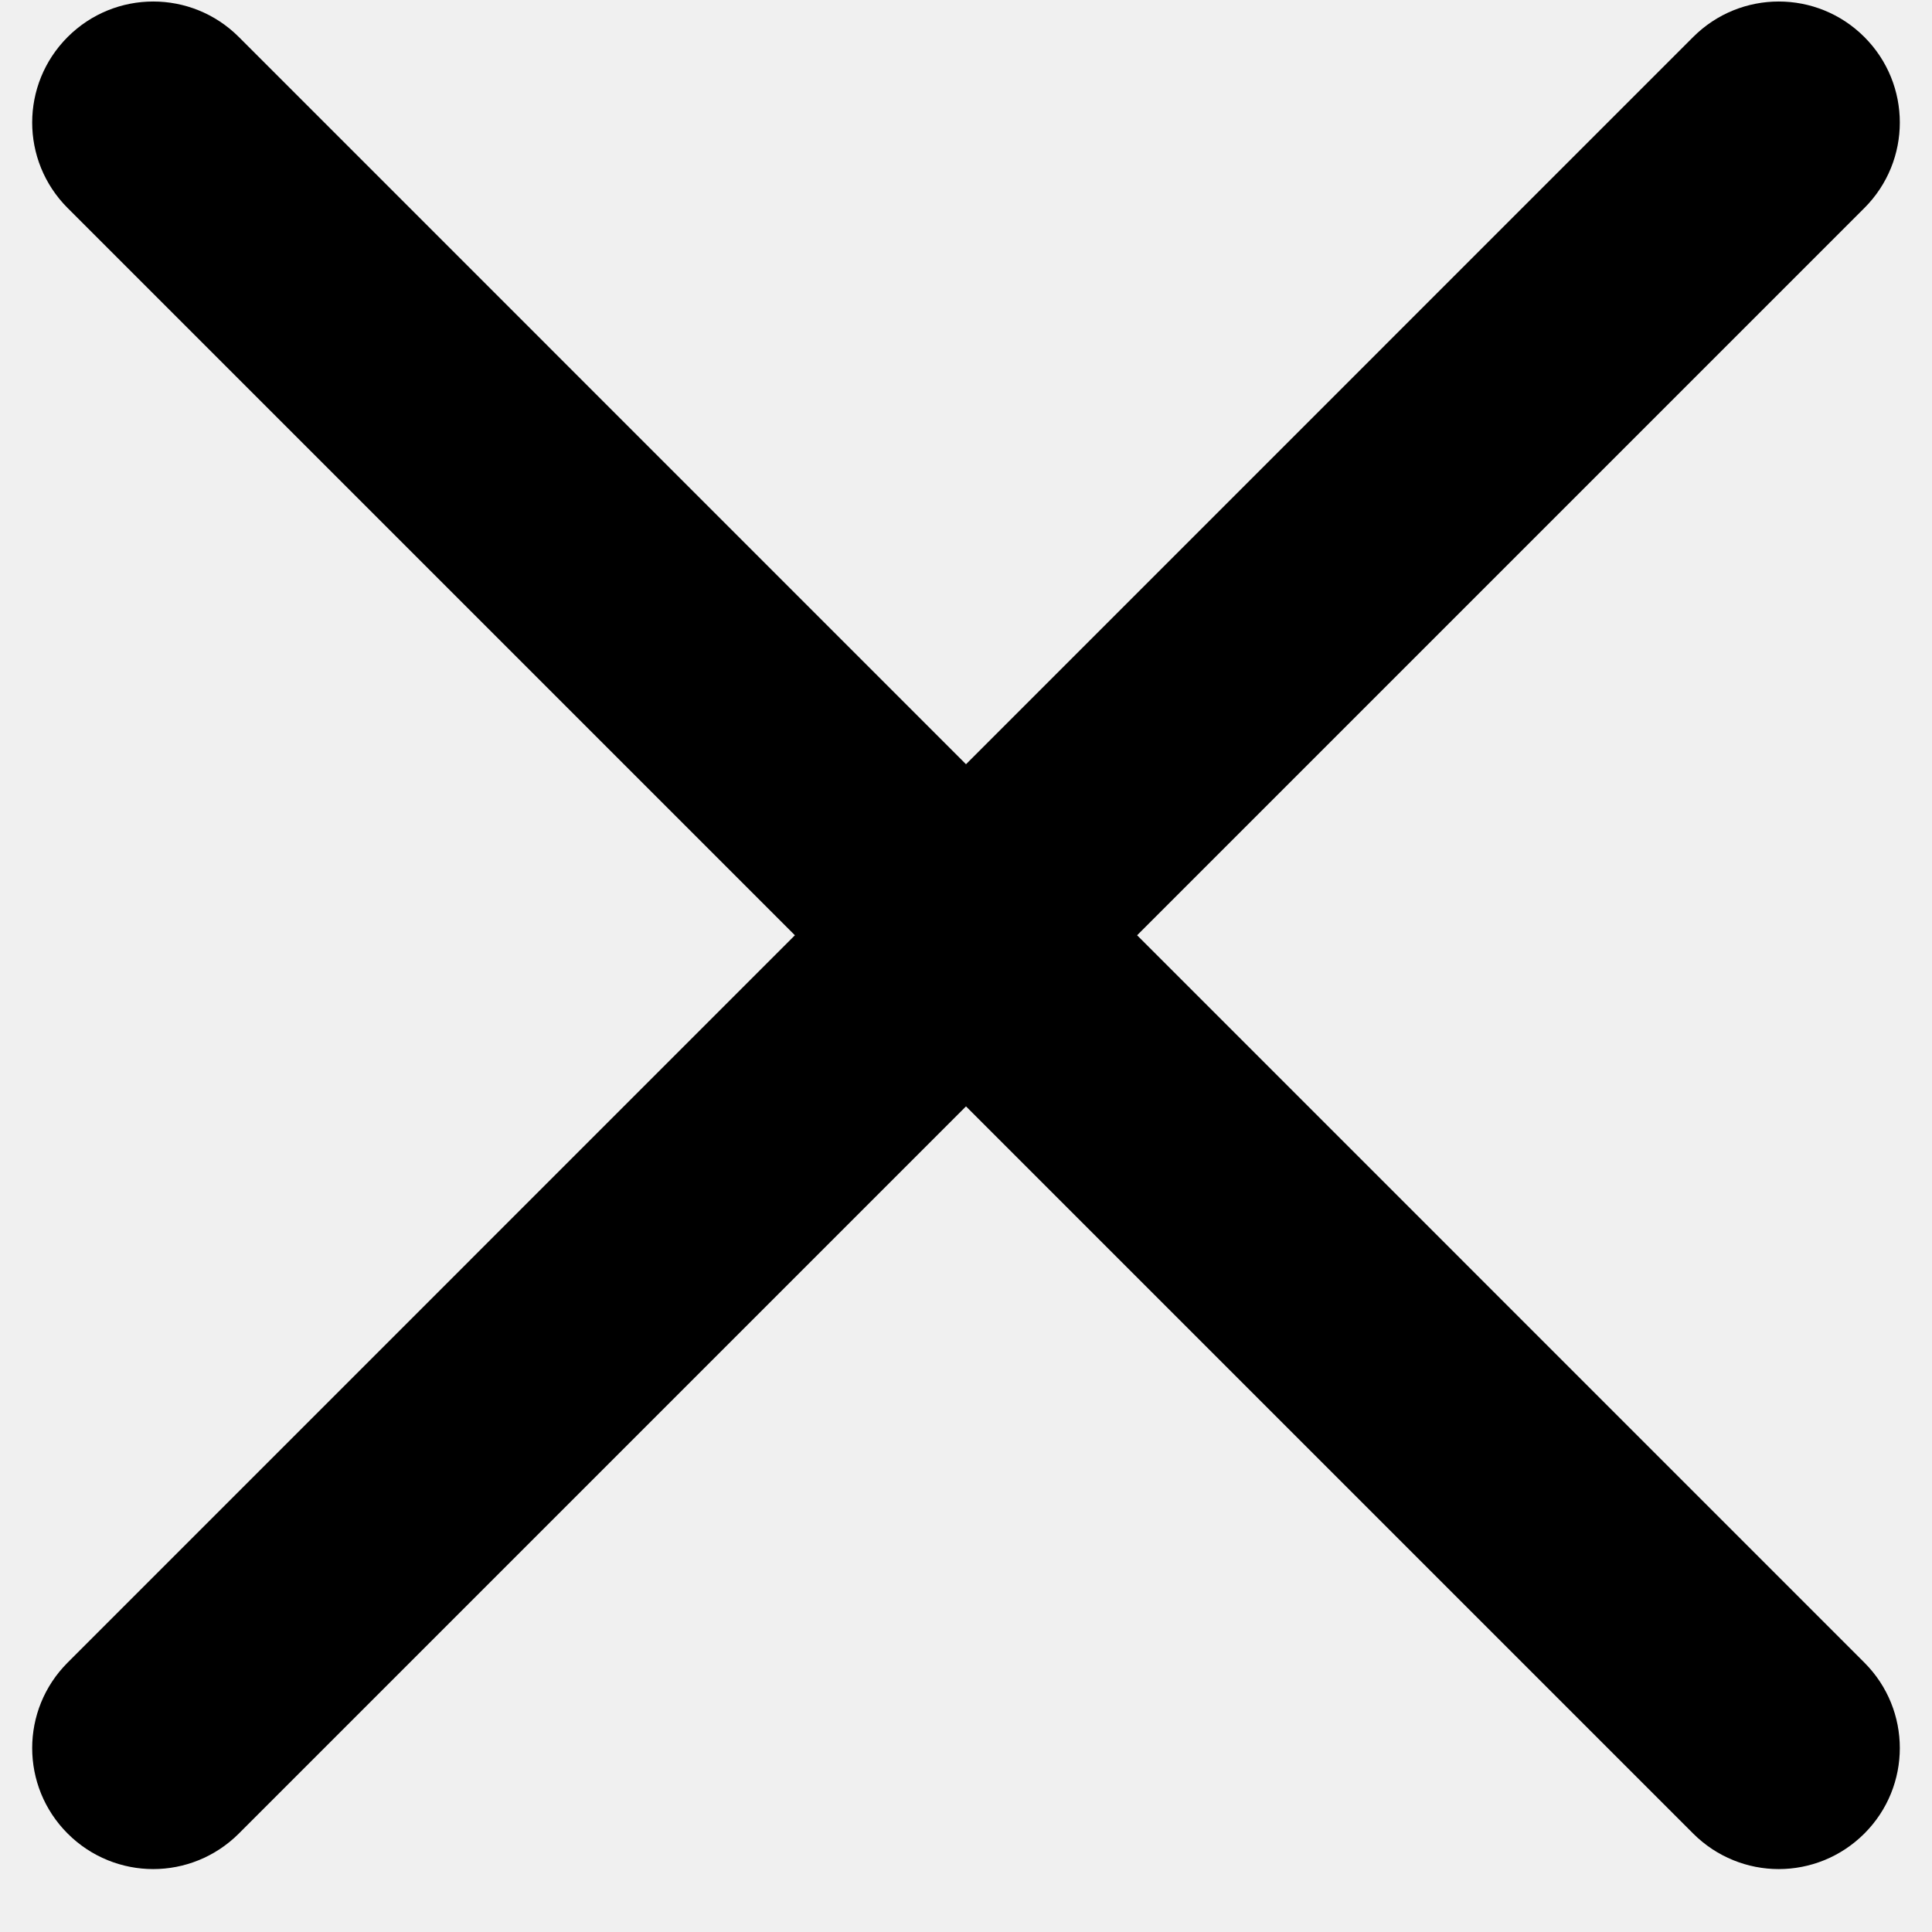
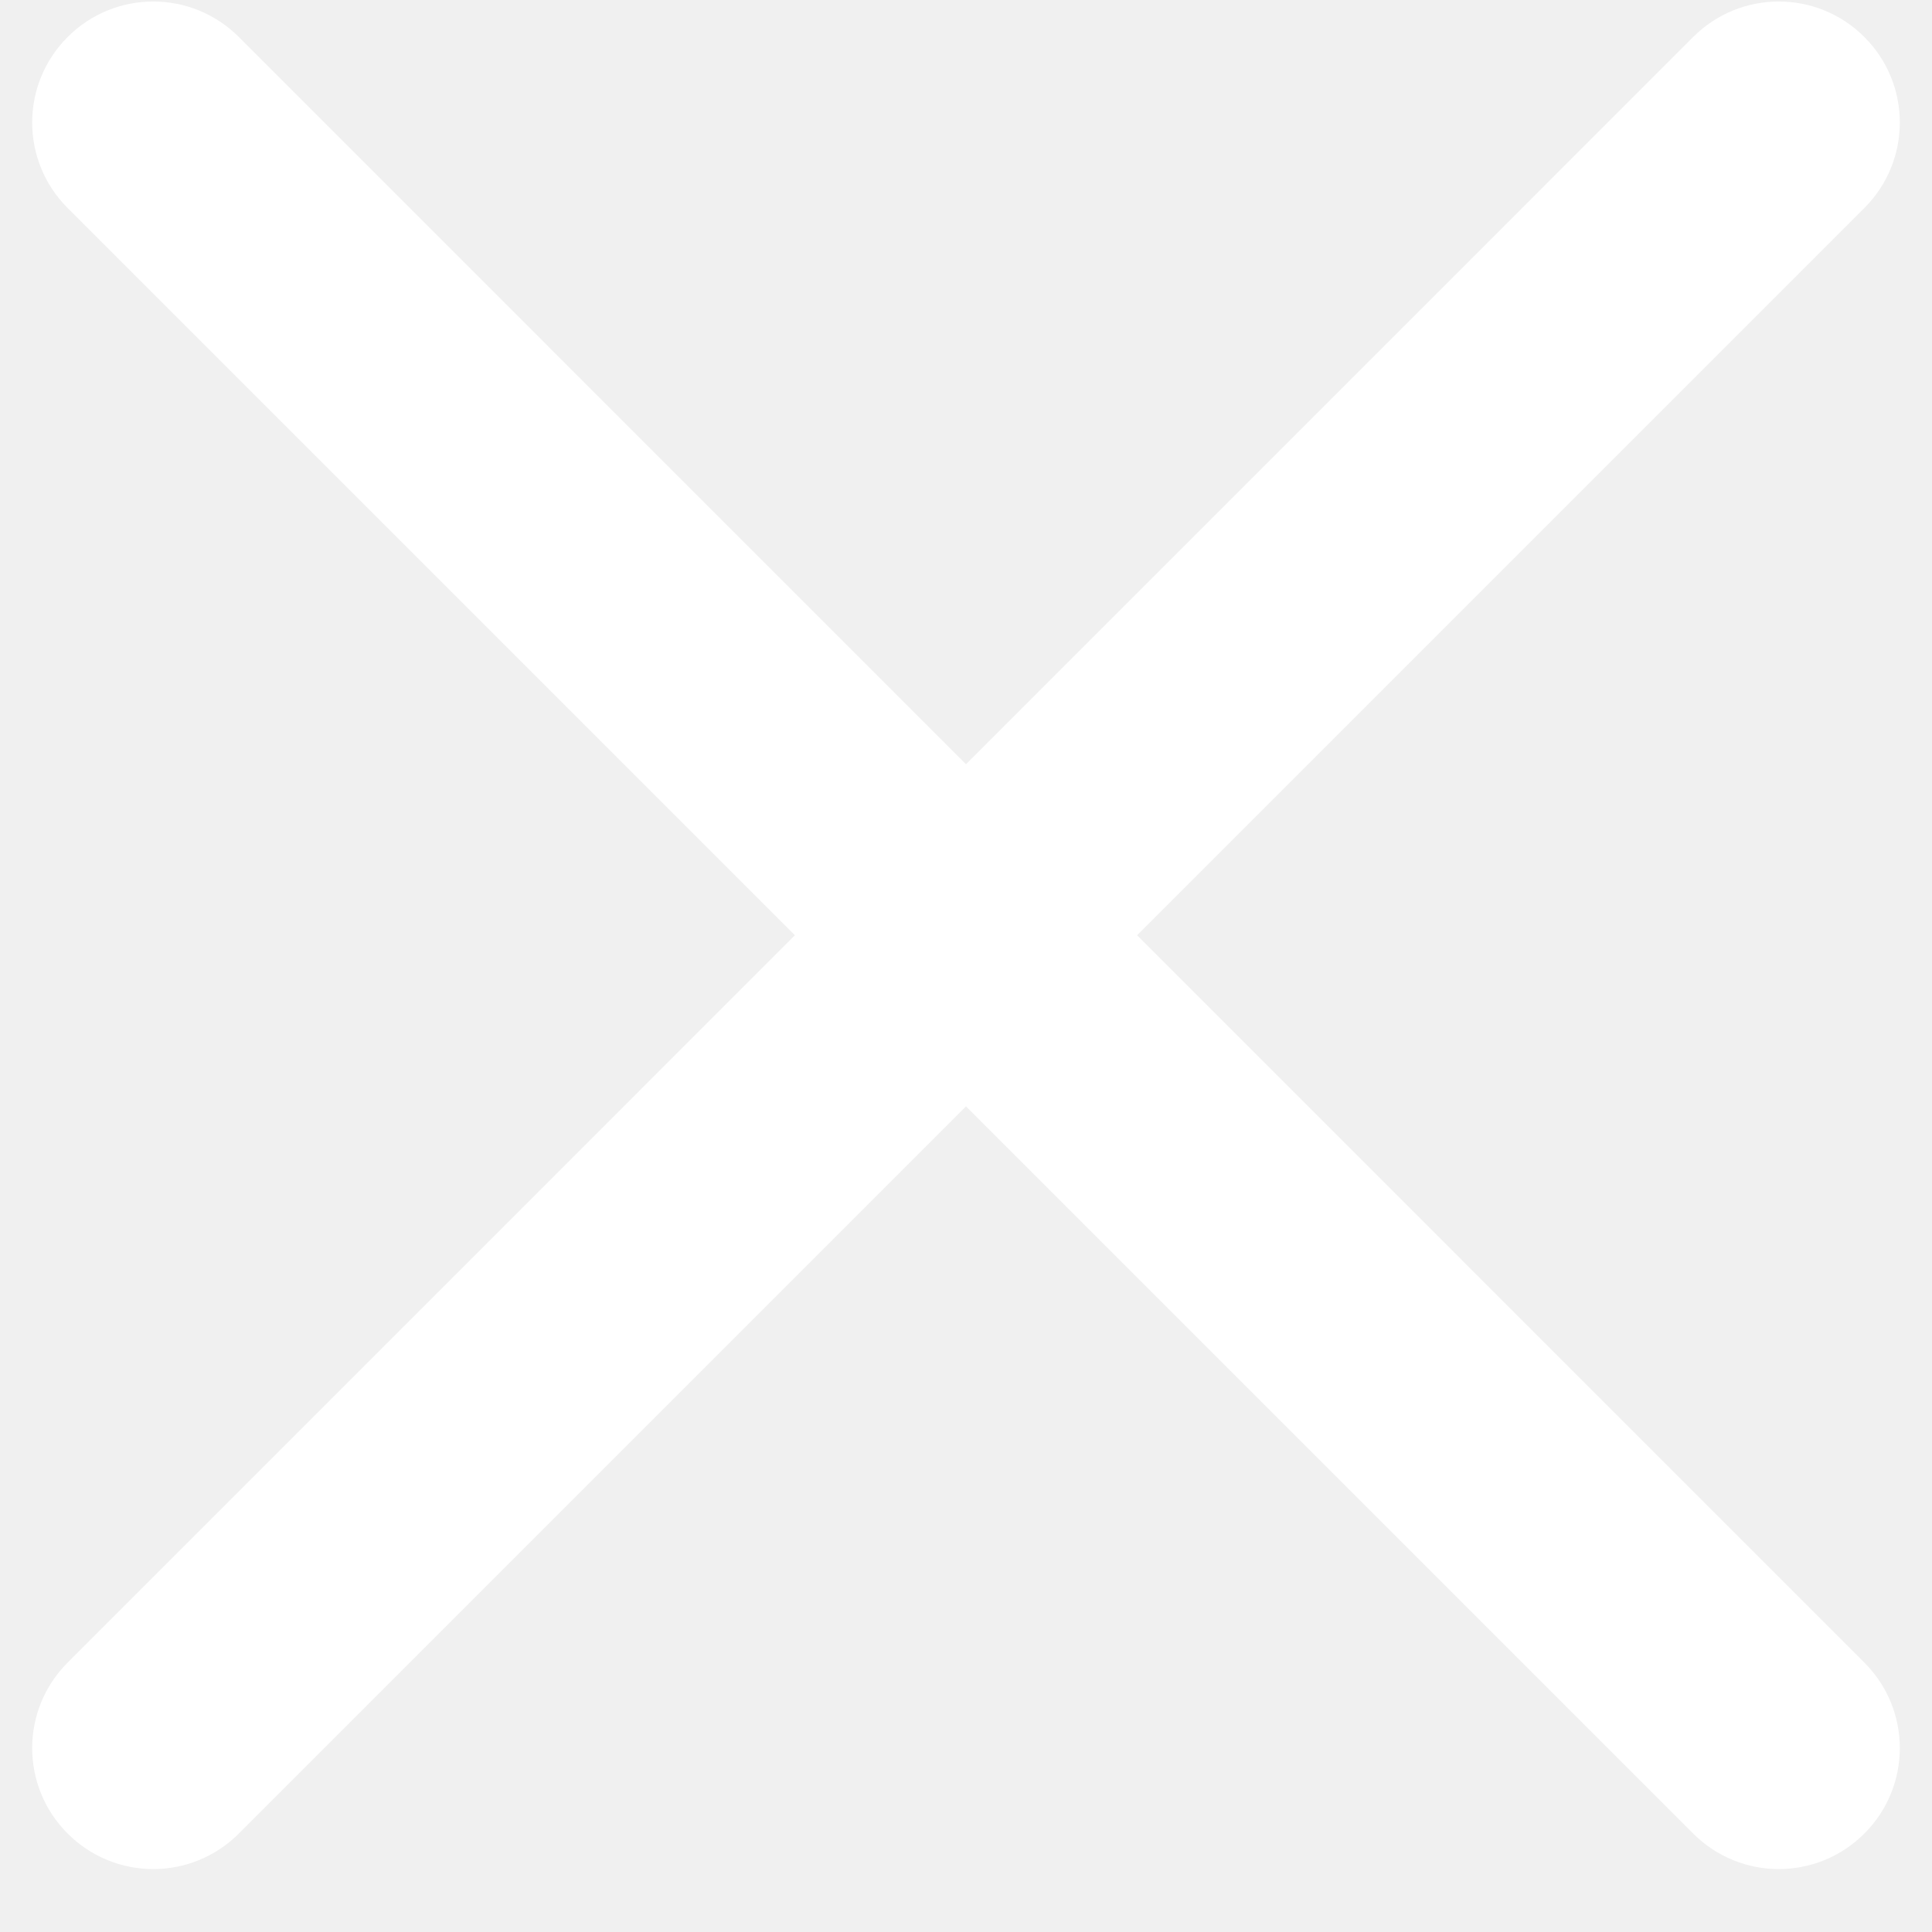
<svg xmlns="http://www.w3.org/2000/svg" width="29" height="29" viewBox="0 0 29 30" fill="none">
-   <path d="M17.157 14.523L28.449 3.231C29.184 2.496 29.184 1.309 28.449 0.574C27.714 -0.16 26.527 -0.16 25.792 0.574L14.5 11.867L3.208 0.574C2.473 -0.16 1.286 -0.16 0.551 0.574C-0.184 1.309 -0.184 2.496 0.551 3.231L11.843 14.523L0.551 25.816C-0.184 26.55 -0.184 27.738 0.551 28.472C0.917 28.838 1.399 29.023 1.879 29.023C2.36 29.023 2.841 28.838 3.208 28.472L14.5 17.18L25.792 28.472C26.159 28.838 26.64 29.023 27.12 29.023C27.602 29.023 28.082 28.838 28.449 28.472C29.184 27.738 29.184 26.55 28.449 25.816L17.157 14.523Z" fill="black" />
+   <path d="M17.157 14.523L28.449 3.231C29.184 2.496 29.184 1.309 28.449 0.574C27.714 -0.16 26.527 -0.16 25.792 0.574L14.5 11.867L3.208 0.574C2.473 -0.16 1.286 -0.16 0.551 0.574C-0.184 1.309 -0.184 2.496 0.551 3.231L11.843 14.523L0.551 25.816C-0.184 26.55 -0.184 27.738 0.551 28.472C0.917 28.838 1.399 29.023 1.879 29.023C2.36 29.023 2.841 28.838 3.208 28.472L14.5 17.18L25.792 28.472C26.159 28.838 26.64 29.023 27.12 29.023C27.602 29.023 28.082 28.838 28.449 28.472C29.184 27.738 29.184 26.55 28.449 25.816L17.157 14.523Z" fill="white" />
</svg>
